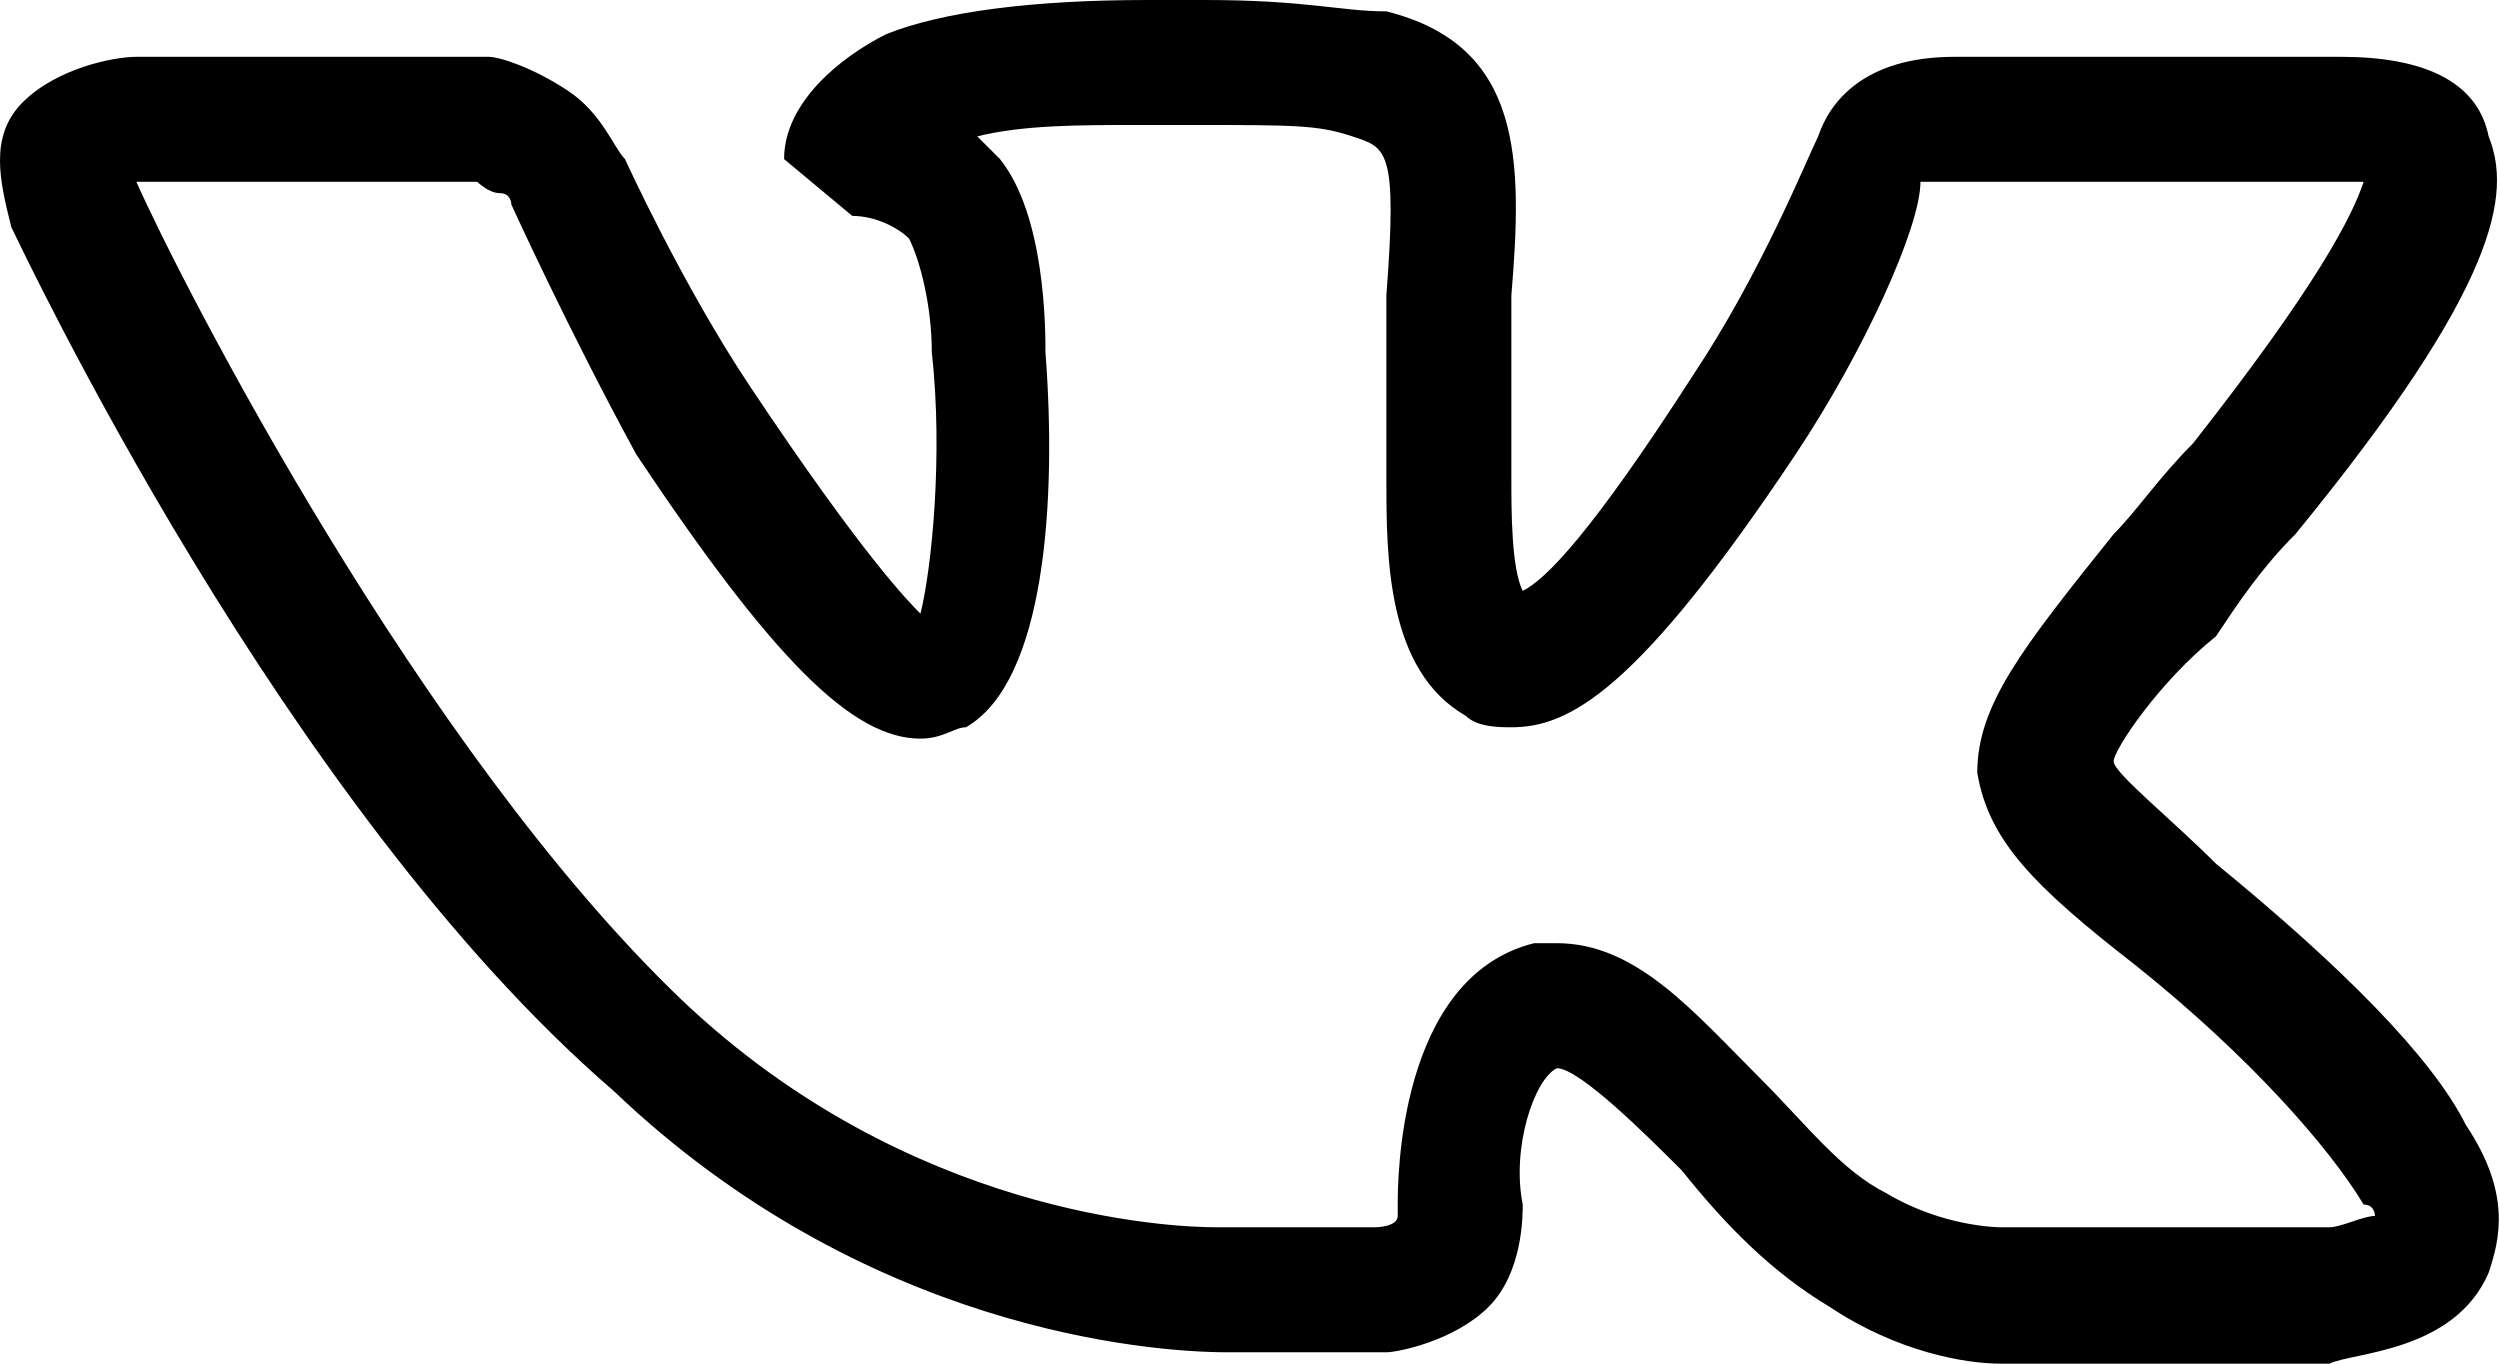
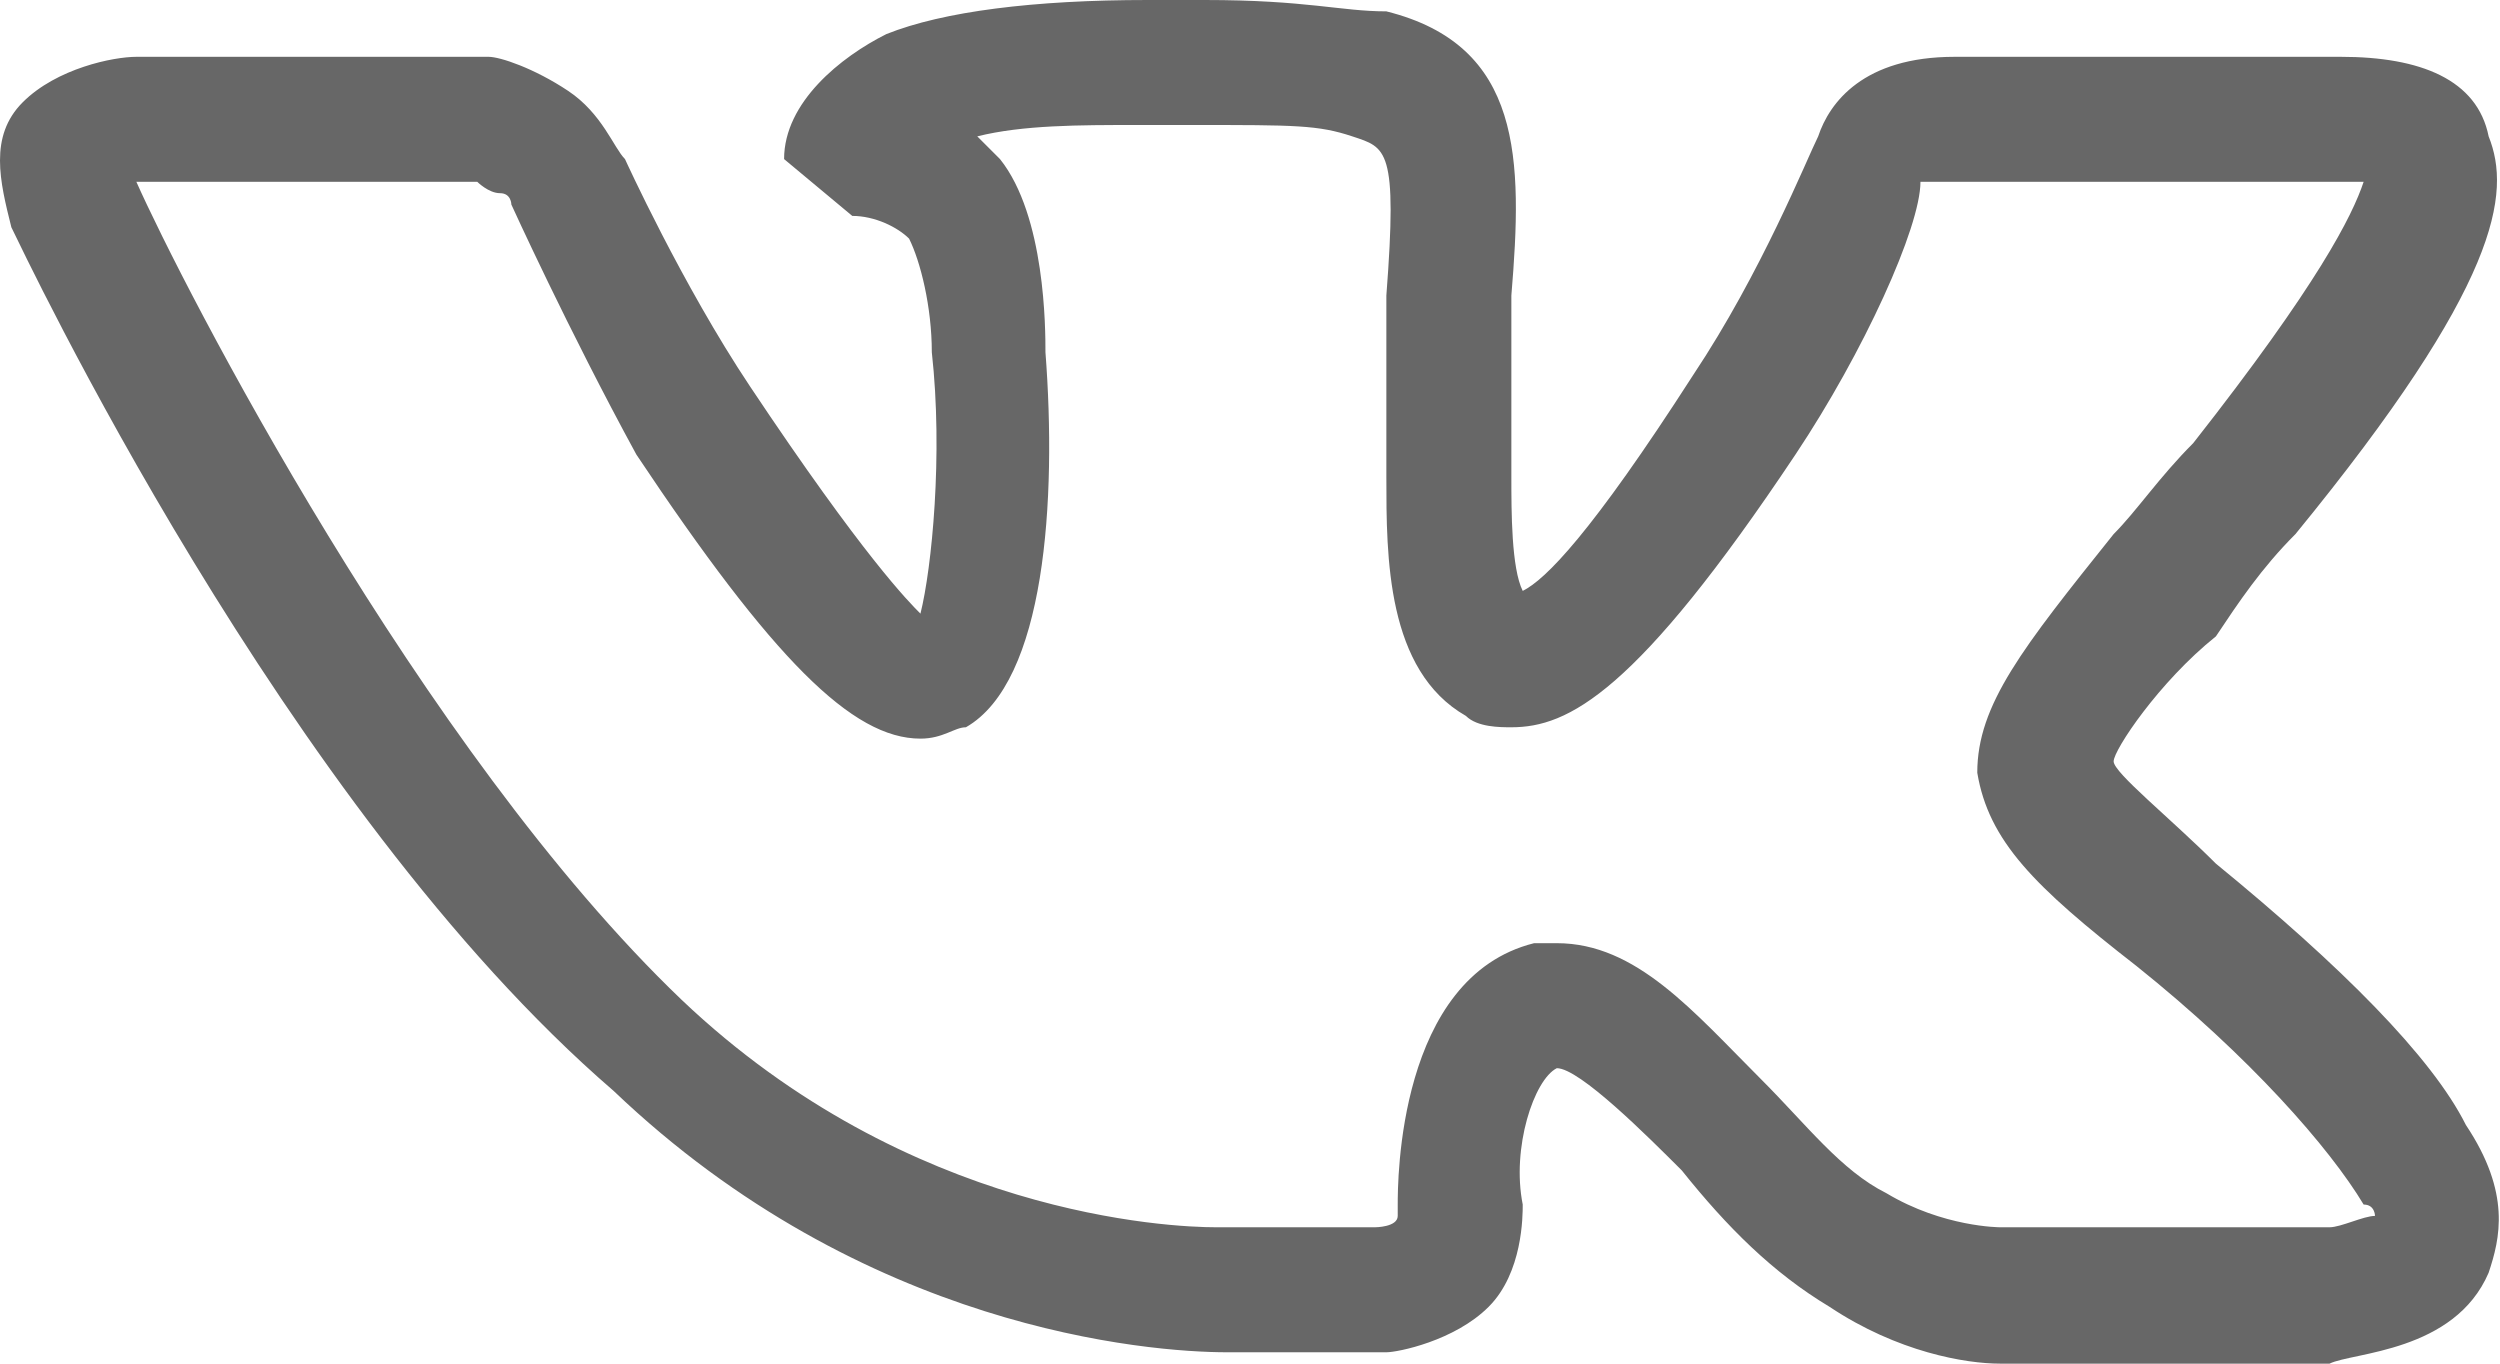
<svg xmlns="http://www.w3.org/2000/svg" version="1.1" id="Layer_1" x="0px" y="0px" viewBox="0 0 22 12" style="enable-background:new 0 0 22 12;" xml:space="preserve">
  <g>
-     <path d="M17.6,12c-0.3,0-0.9-0.1-1.5-0.5c-0.5-0.3-0.9-0.7-1.3-1.2c-0.3-0.3-0.9-0.9-1.1-0.9c-0.2,0.1-0.4,0.7-0.3,1.2     c0,0.1,0,0.6-0.3,0.9c-0.3,0.3-0.8,0.4-0.9,0.4l-1.4,0c-0.7,0-3.2-0.2-5.4-2.3C2.5,7.1,0.2,2.2,0.1,2C0,1.6-0.1,1.2,0.2,0.9     c0.3-0.3,0.8-0.4,1-0.4l3,0l0.1,0c0.1,0,0.4,0.1,0.7,0.3c0.3,0.2,0.4,0.5,0.5,0.6c0,0,0.5,1.1,1.1,2c1,1.5,1.4,1.9,1.5,2     C8.2,5,8.3,4,8.2,3.1c0-0.4-0.1-0.8-0.2-1C7.9,2,7.7,1.9,7.5,1.9L6.9,1.4C6.9,0.9,7.4,0.5,7.8,0.3C8.3,0.1,9.1,0,10.1,0l0.5,0     c0.9,0,1.2,0.1,1.6,0.1c1.2,0.3,1.2,1.3,1.1,2.5c0,0.4,0,0.8,0,1.2c0,0.1,0,0.2,0,0.4c0,0.3,0,0.8,0.1,1c0.2-0.1,0.6-0.5,1.5-1.9     c0.6-0.9,1-1.9,1.1-2.1l0,0c0.1-0.3,0.4-0.7,1.2-0.7l3.1,0c0,0,0.1,0,0.3,0c0.7,0,1.2,0.2,1.3,0.7c0.2,0.5,0.1,1.3-1.7,3.5     c-0.3,0.3-0.5,0.6-0.7,0.9C19,6,18.6,6.6,18.6,6.7c0,0.1,0.5,0.5,0.9,0.9c1.1,0.9,1.9,1.7,2.2,2.3c0.4,0.6,0.3,1,0.2,1.3     c-0.3,0.7-1.2,0.7-1.4,0.8l-2.8,0C17.7,12,17.6,12,17.6,12z M13.7,8.3c0.7,0,1.2,0.6,1.8,1.2c0.4,0.4,0.7,0.8,1.1,1     c0.5,0.3,1,0.3,1,0.3l0.1,0l2.8,0c0.1,0,0.3-0.1,0.4-0.1c0,0,0-0.1-0.1-0.1c-0.3-0.5-1-1.3-2-2.1c-0.9-0.7-1.3-1.1-1.4-1.7     c0-0.6,0.4-1.1,1.2-2.1c0.2-0.2,0.4-0.5,0.7-0.8c1.1-1.4,1.4-2,1.5-2.3c-0.1,0-0.5,0-0.5,0l-3.2,0c-0.1,0-0.2,0-0.2,0     C16.9,2,16.4,3.1,15.8,4c-1.4,2.1-2,2.4-2.5,2.4c-0.1,0-0.3,0-0.4-0.1c-0.7-0.4-0.7-1.4-0.7-2.1c0-0.1,0-0.2,0-0.3     c0-0.5,0-0.9,0-1.3c0.1-1.3,0-1.3-0.3-1.4c-0.3-0.1-0.5-0.1-1.4-0.1l-0.5,0c-0.5,0-1,0-1.4,0.1c0.1,0.1,0.1,0.1,0.2,0.2     c0.4,0.5,0.4,1.5,0.4,1.7c0.1,1.3,0,2.9-0.7,3.3C8.4,6.4,8.3,6.5,8.1,6.5C7.5,6.5,6.8,5.8,5.6,4C5,2.9,4.5,1.8,4.5,1.8     c0,0,0-0.1-0.1-0.1c-0.1,0-0.2-0.1-0.2-0.1l-2.9,0c0,0,0,0-0.1,0c0.4,0.9,2.5,5,4.8,7.2c2,1.9,4.3,2,4.7,2l1.4,0c0,0,0.2,0,0.2-0.1     c0,0,0,0,0-0.1c0-0.2,0-2,1.2-2.3C13.5,8.3,13.6,8.3,13.7,8.3z" />
+     <path fill="#676767" d="M17.6,12c-0.3,0-0.9-0.1-1.5-0.5c-0.5-0.3-0.9-0.7-1.3-1.2c-0.3-0.3-0.9-0.9-1.1-0.9c-0.2,0.1-0.4,0.7-0.3,1.2     c0,0.1,0,0.6-0.3,0.9c-0.3,0.3-0.8,0.4-0.9,0.4l-1.4,0c-0.7,0-3.2-0.2-5.4-2.3C2.5,7.1,0.2,2.2,0.1,2C0,1.6-0.1,1.2,0.2,0.9     c0.3-0.3,0.8-0.4,1-0.4l3,0l0.1,0c0.1,0,0.4,0.1,0.7,0.3c0.3,0.2,0.4,0.5,0.5,0.6c0,0,0.5,1.1,1.1,2c1,1.5,1.4,1.9,1.5,2     C8.2,5,8.3,4,8.2,3.1c0-0.4-0.1-0.8-0.2-1C7.9,2,7.7,1.9,7.5,1.9L6.9,1.4C6.9,0.9,7.4,0.5,7.8,0.3C8.3,0.1,9.1,0,10.1,0l0.5,0     c0.9,0,1.2,0.1,1.6,0.1c1.2,0.3,1.2,1.3,1.1,2.5c0,0.4,0,0.8,0,1.2c0,0.1,0,0.2,0,0.4c0,0.3,0,0.8,0.1,1c0.2-0.1,0.6-0.5,1.5-1.9     c0.6-0.9,1-1.9,1.1-2.1l0,0c0.1-0.3,0.4-0.7,1.2-0.7l3.1,0c0,0,0.1,0,0.3,0c0.7,0,1.2,0.2,1.3,0.7c0.2,0.5,0.1,1.3-1.7,3.5     c-0.3,0.3-0.5,0.6-0.7,0.9C19,6,18.6,6.6,18.6,6.7c0,0.1,0.5,0.5,0.9,0.9c1.1,0.9,1.9,1.7,2.2,2.3c0.4,0.6,0.3,1,0.2,1.3     c-0.3,0.7-1.2,0.7-1.4,0.8l-2.8,0C17.7,12,17.6,12,17.6,12z M13.7,8.3c0.7,0,1.2,0.6,1.8,1.2c0.4,0.4,0.7,0.8,1.1,1     c0.5,0.3,1,0.3,1,0.3l0.1,0l2.8,0c0.1,0,0.3-0.1,0.4-0.1c0,0,0-0.1-0.1-0.1c-0.3-0.5-1-1.3-2-2.1c-0.9-0.7-1.3-1.1-1.4-1.7     c0-0.6,0.4-1.1,1.2-2.1c0.2-0.2,0.4-0.5,0.7-0.8c1.1-1.4,1.4-2,1.5-2.3c-0.1,0-0.5,0-0.5,0l-3.2,0c-0.1,0-0.2,0-0.2,0     C16.9,2,16.4,3.1,15.8,4c-1.4,2.1-2,2.4-2.5,2.4c-0.1,0-0.3,0-0.4-0.1c-0.7-0.4-0.7-1.4-0.7-2.1c0-0.1,0-0.2,0-0.3     c0-0.5,0-0.9,0-1.3c0.1-1.3,0-1.3-0.3-1.4c-0.3-0.1-0.5-0.1-1.4-0.1l-0.5,0c-0.5,0-1,0-1.4,0.1c0.1,0.1,0.1,0.1,0.2,0.2     c0.4,0.5,0.4,1.5,0.4,1.7c0.1,1.3,0,2.9-0.7,3.3C8.4,6.4,8.3,6.5,8.1,6.5C7.5,6.5,6.8,5.8,5.6,4C5,2.9,4.5,1.8,4.5,1.8     c0,0,0-0.1-0.1-0.1c-0.1,0-0.2-0.1-0.2-0.1l-2.9,0c0,0,0,0-0.1,0c0.4,0.9,2.5,5,4.8,7.2c2,1.9,4.3,2,4.7,2l1.4,0c0,0,0.2,0,0.2-0.1     c0,0,0,0,0-0.1c0-0.2,0-2,1.2-2.3C13.5,8.3,13.6,8.3,13.7,8.3z" />
  </g>
</svg>
